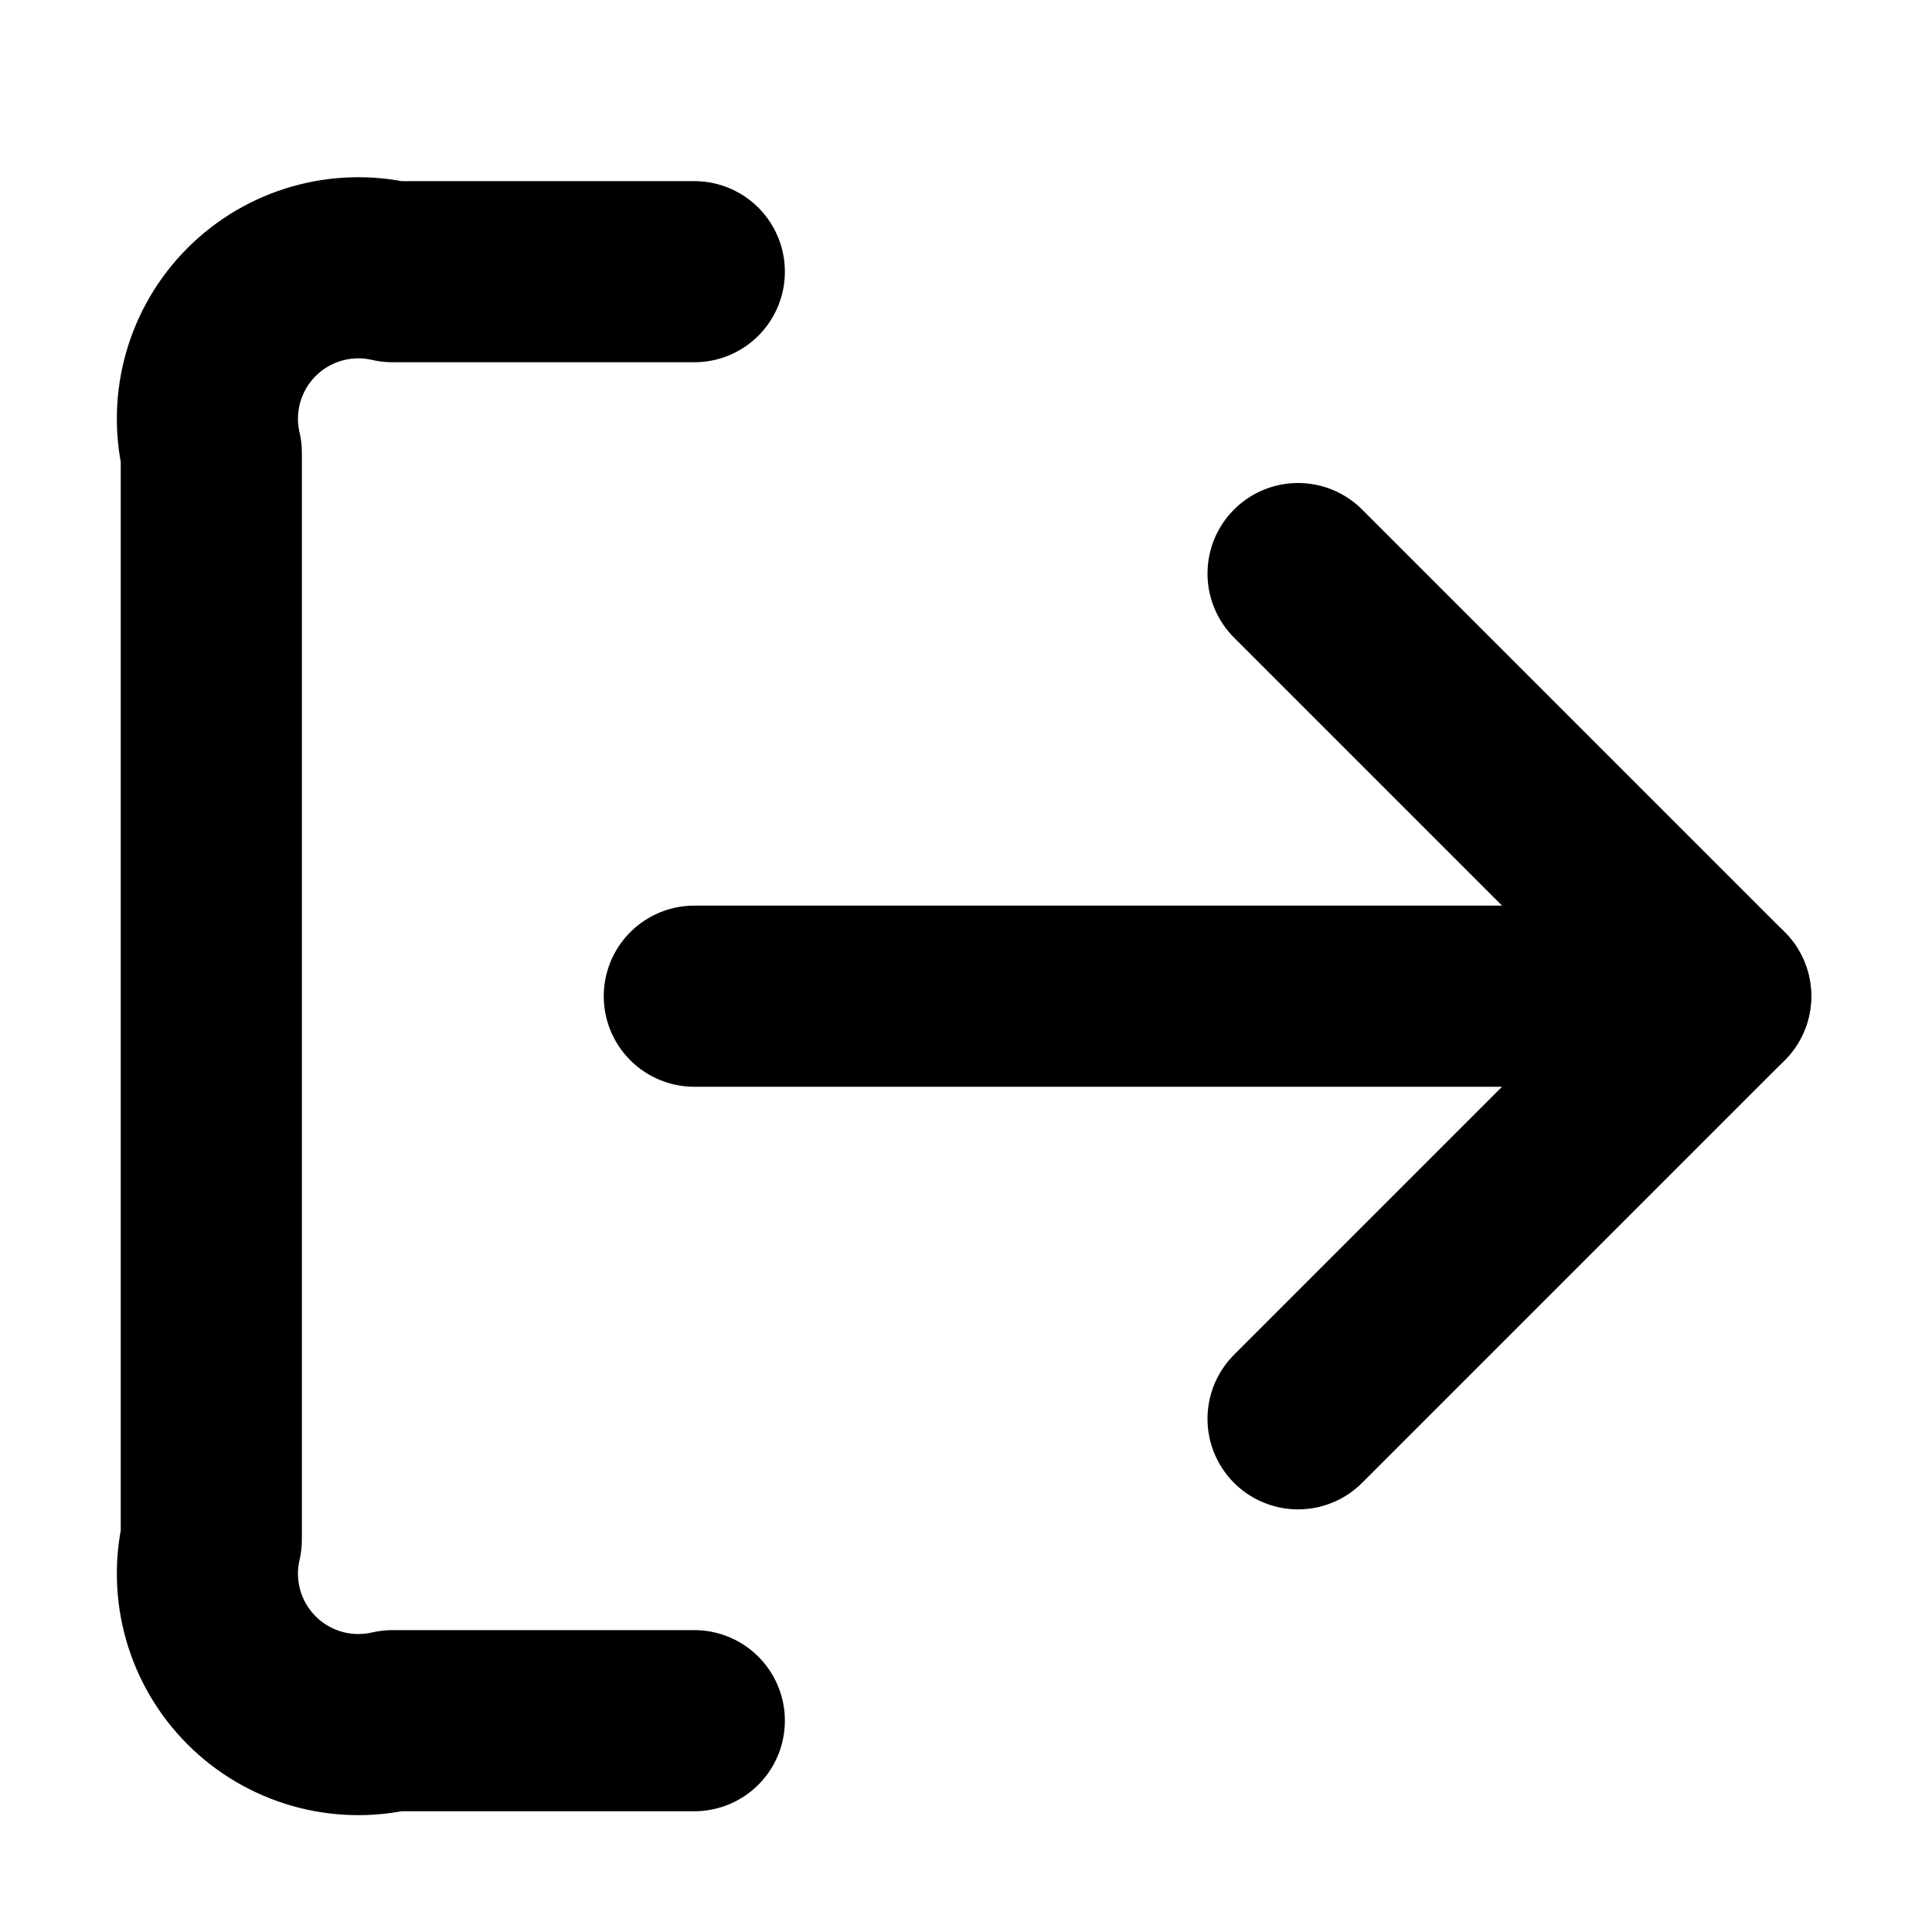
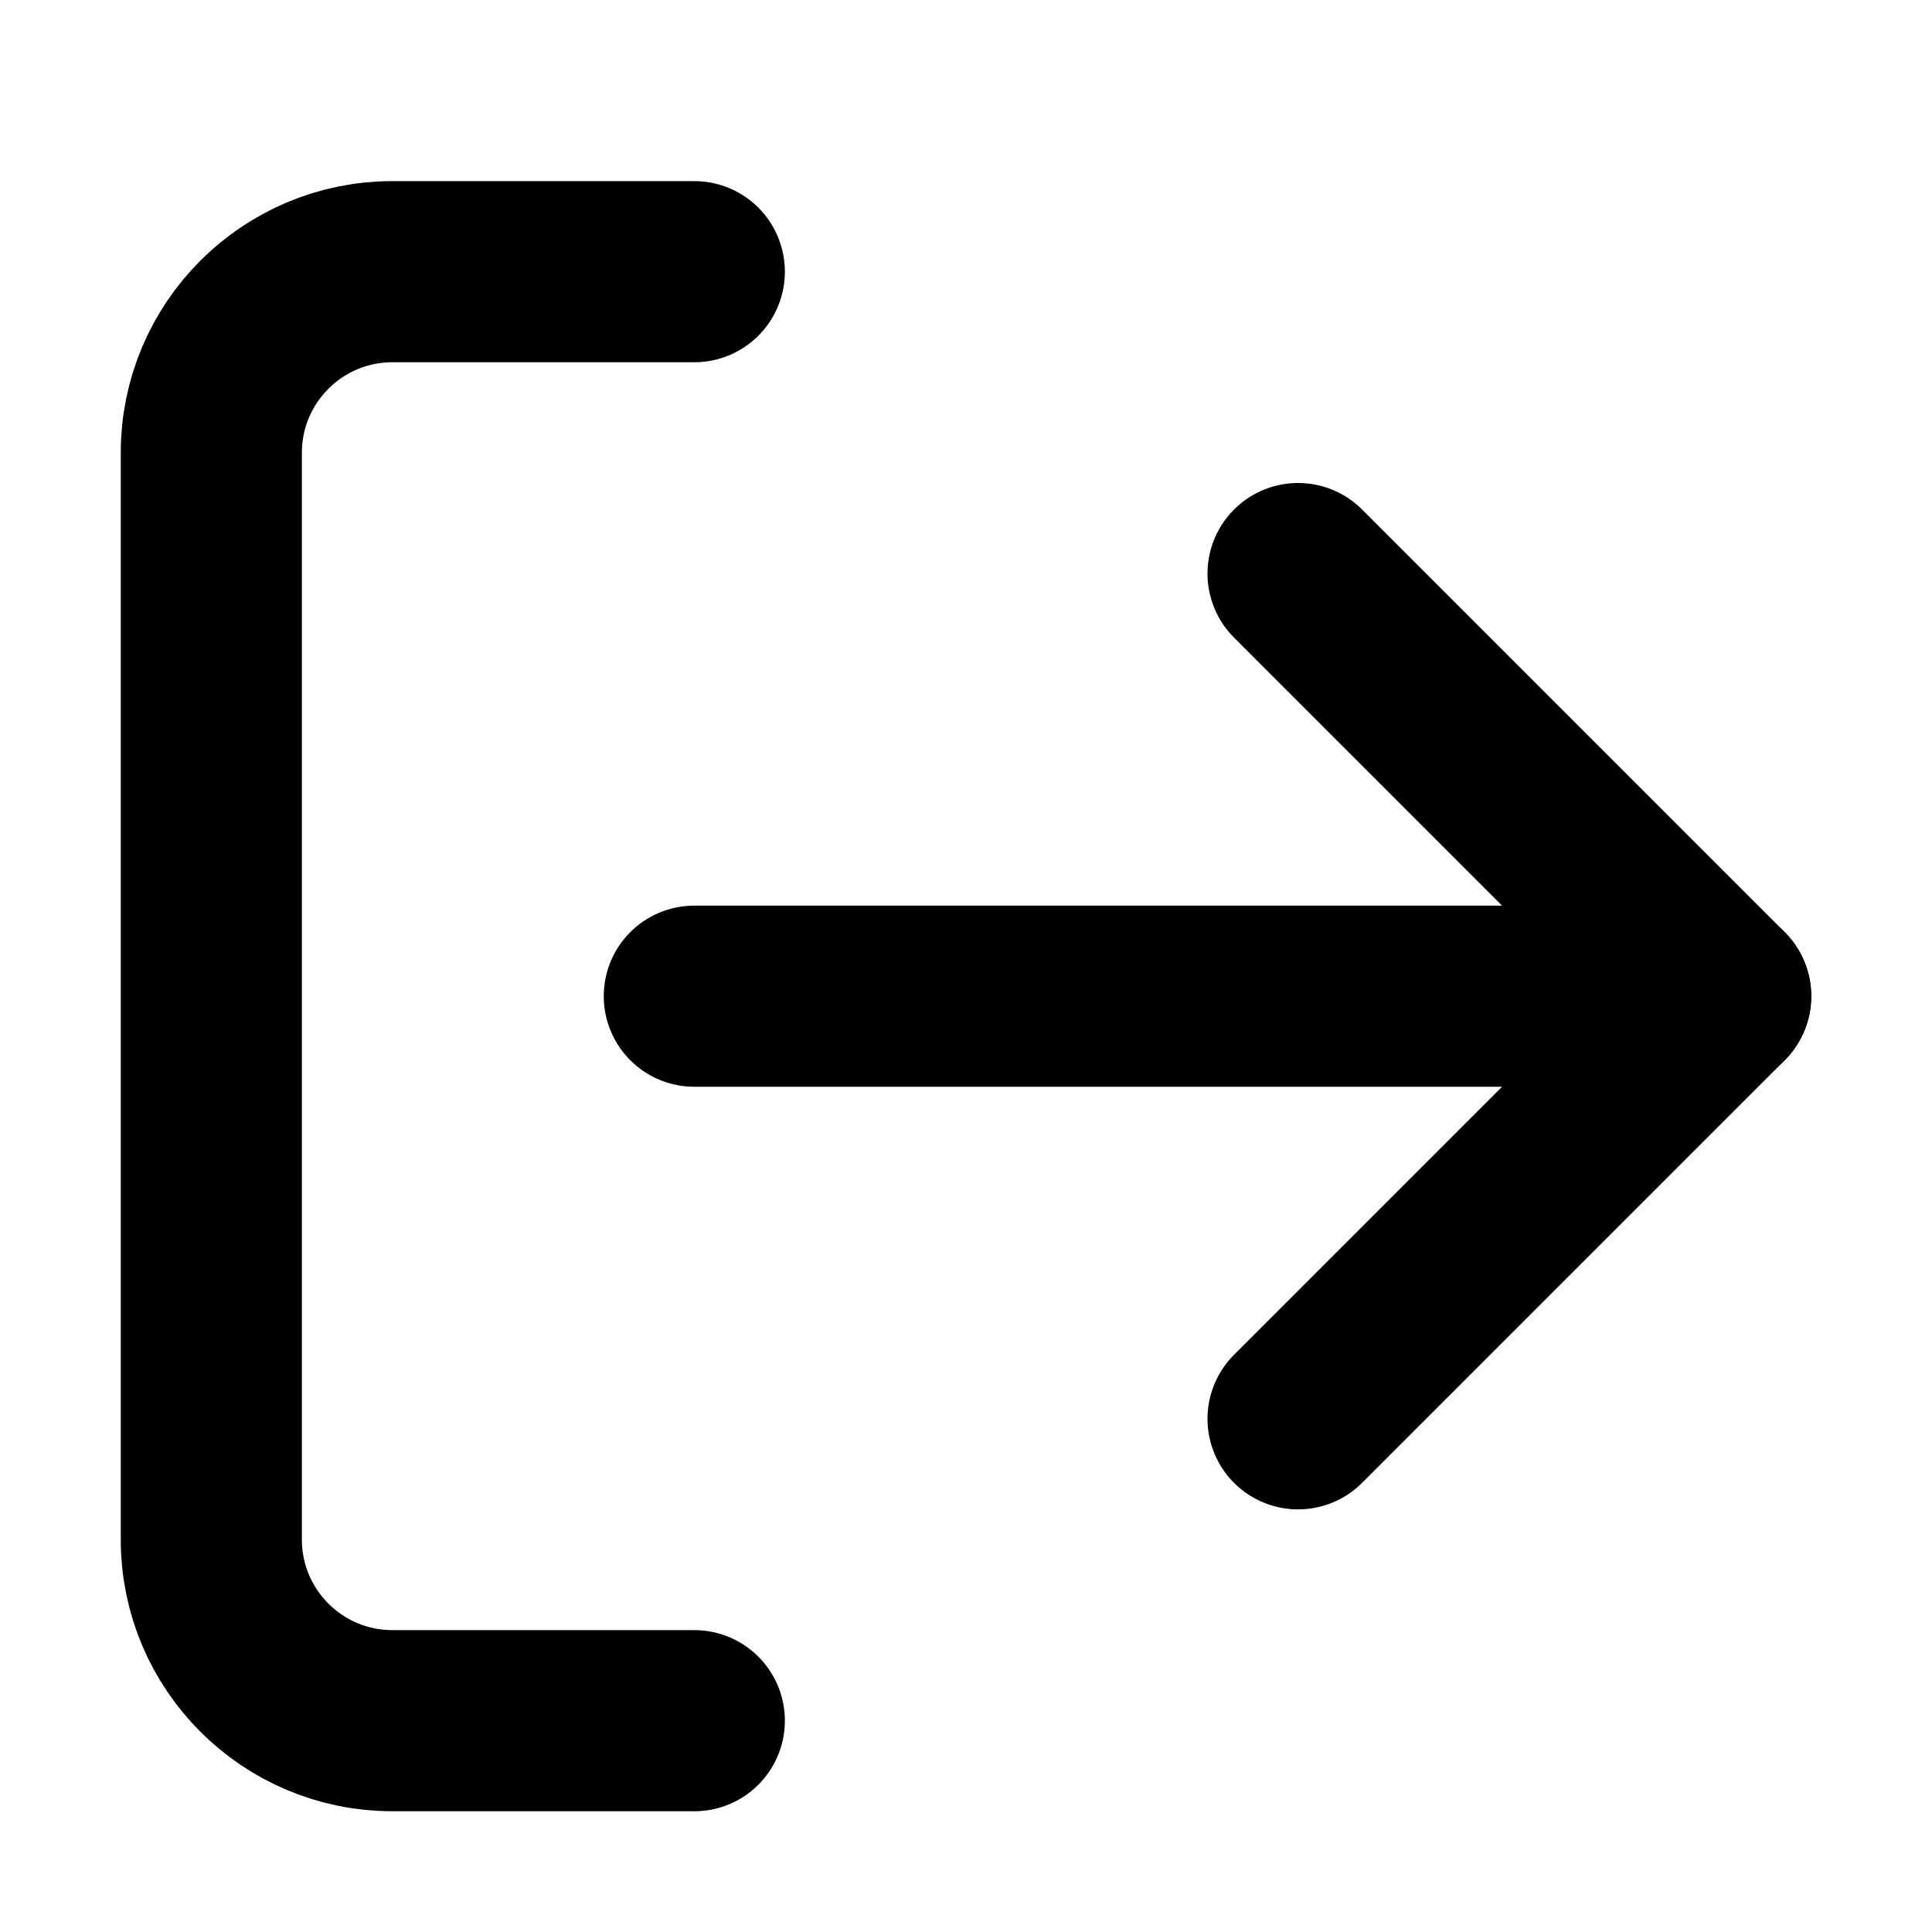
<svg xmlns="http://www.w3.org/2000/svg" width="16" height="16" viewBox="0 0 16 16" fill="none" stroke="currentColor" stroke-width="1.5" stroke-linecap="round" stroke-linejoin="round">
  <path d="M10.75 11.75 14.25 8.25 10.75 4.75" />
  <path d="M14.25 8.25 5.75 8.25" />
-   <path d="M5.75 14.25 3.25 14.25A1.25 1.25 0 0 1 1.75 12.75L1.75 3.75A1.25 1.25 0 0 1 3.25 2.25L5.75 2.25" />
+   <path d="M5.75 14.25 3.25 14.25A1.5 1.5 0 0 1 1.75 12.75L1.75 3.75A1.5 1.5 0 0 1 3.25 2.25L5.75 2.25" />
</svg>
